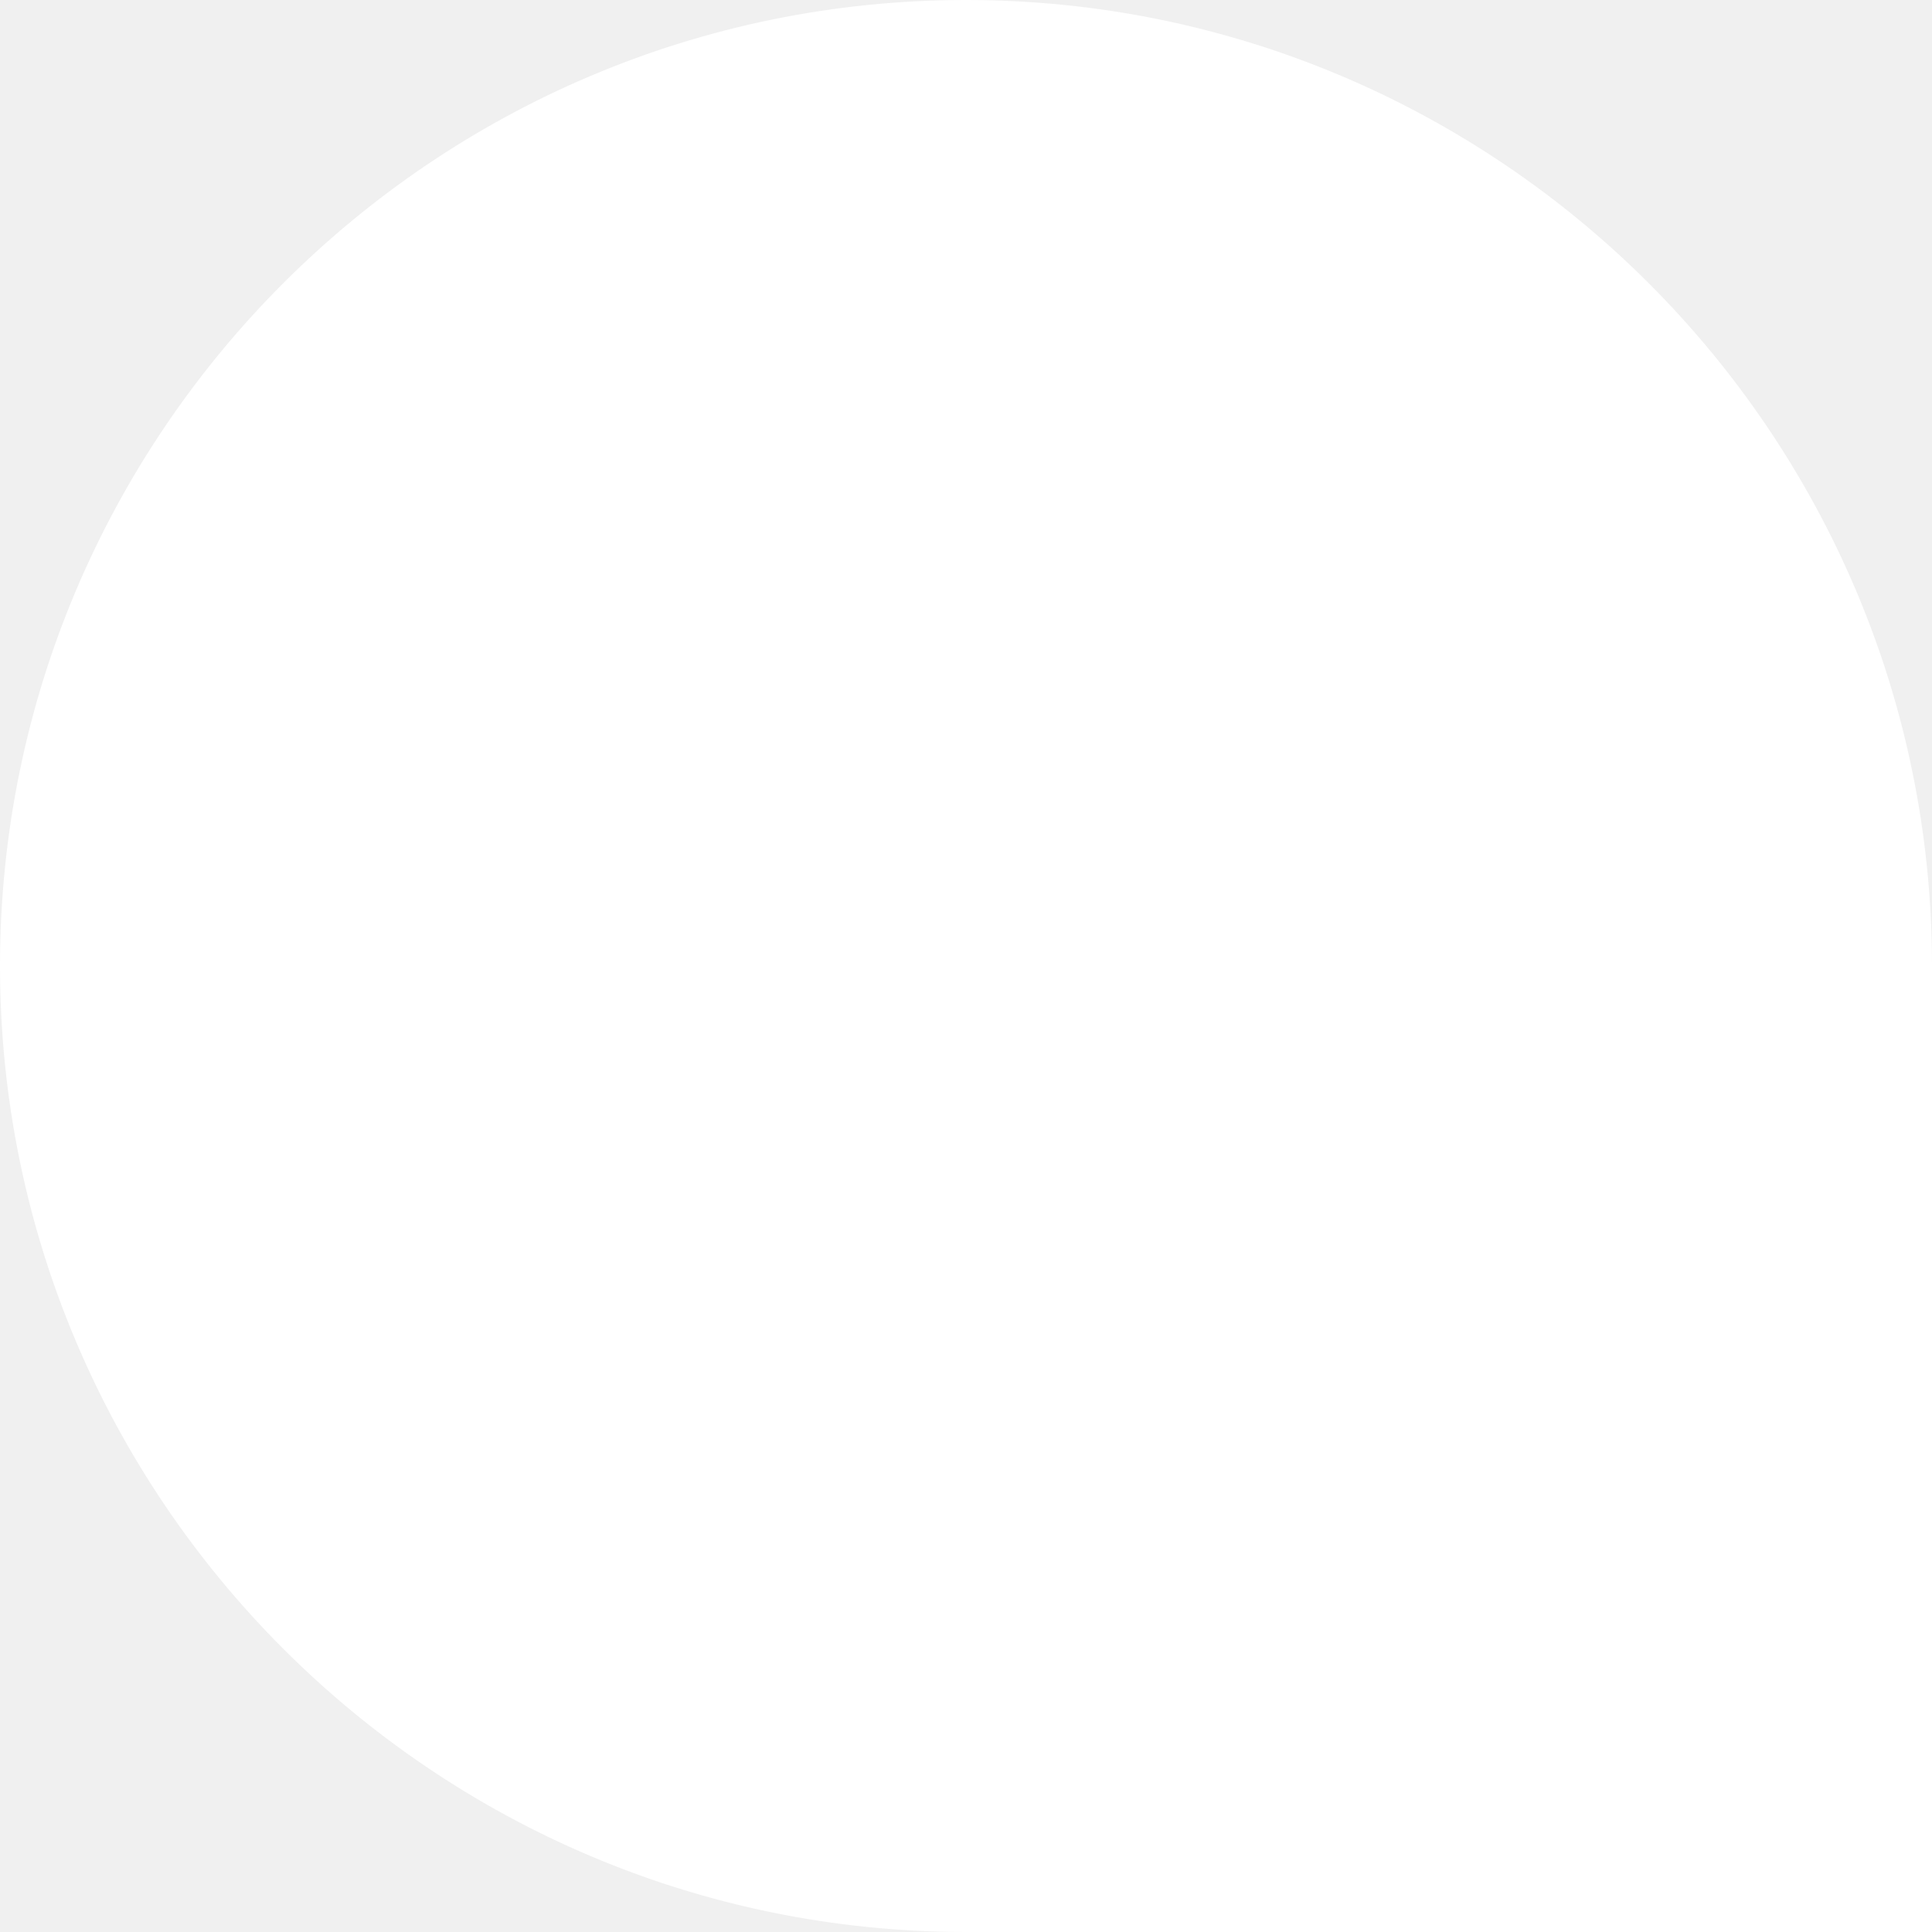
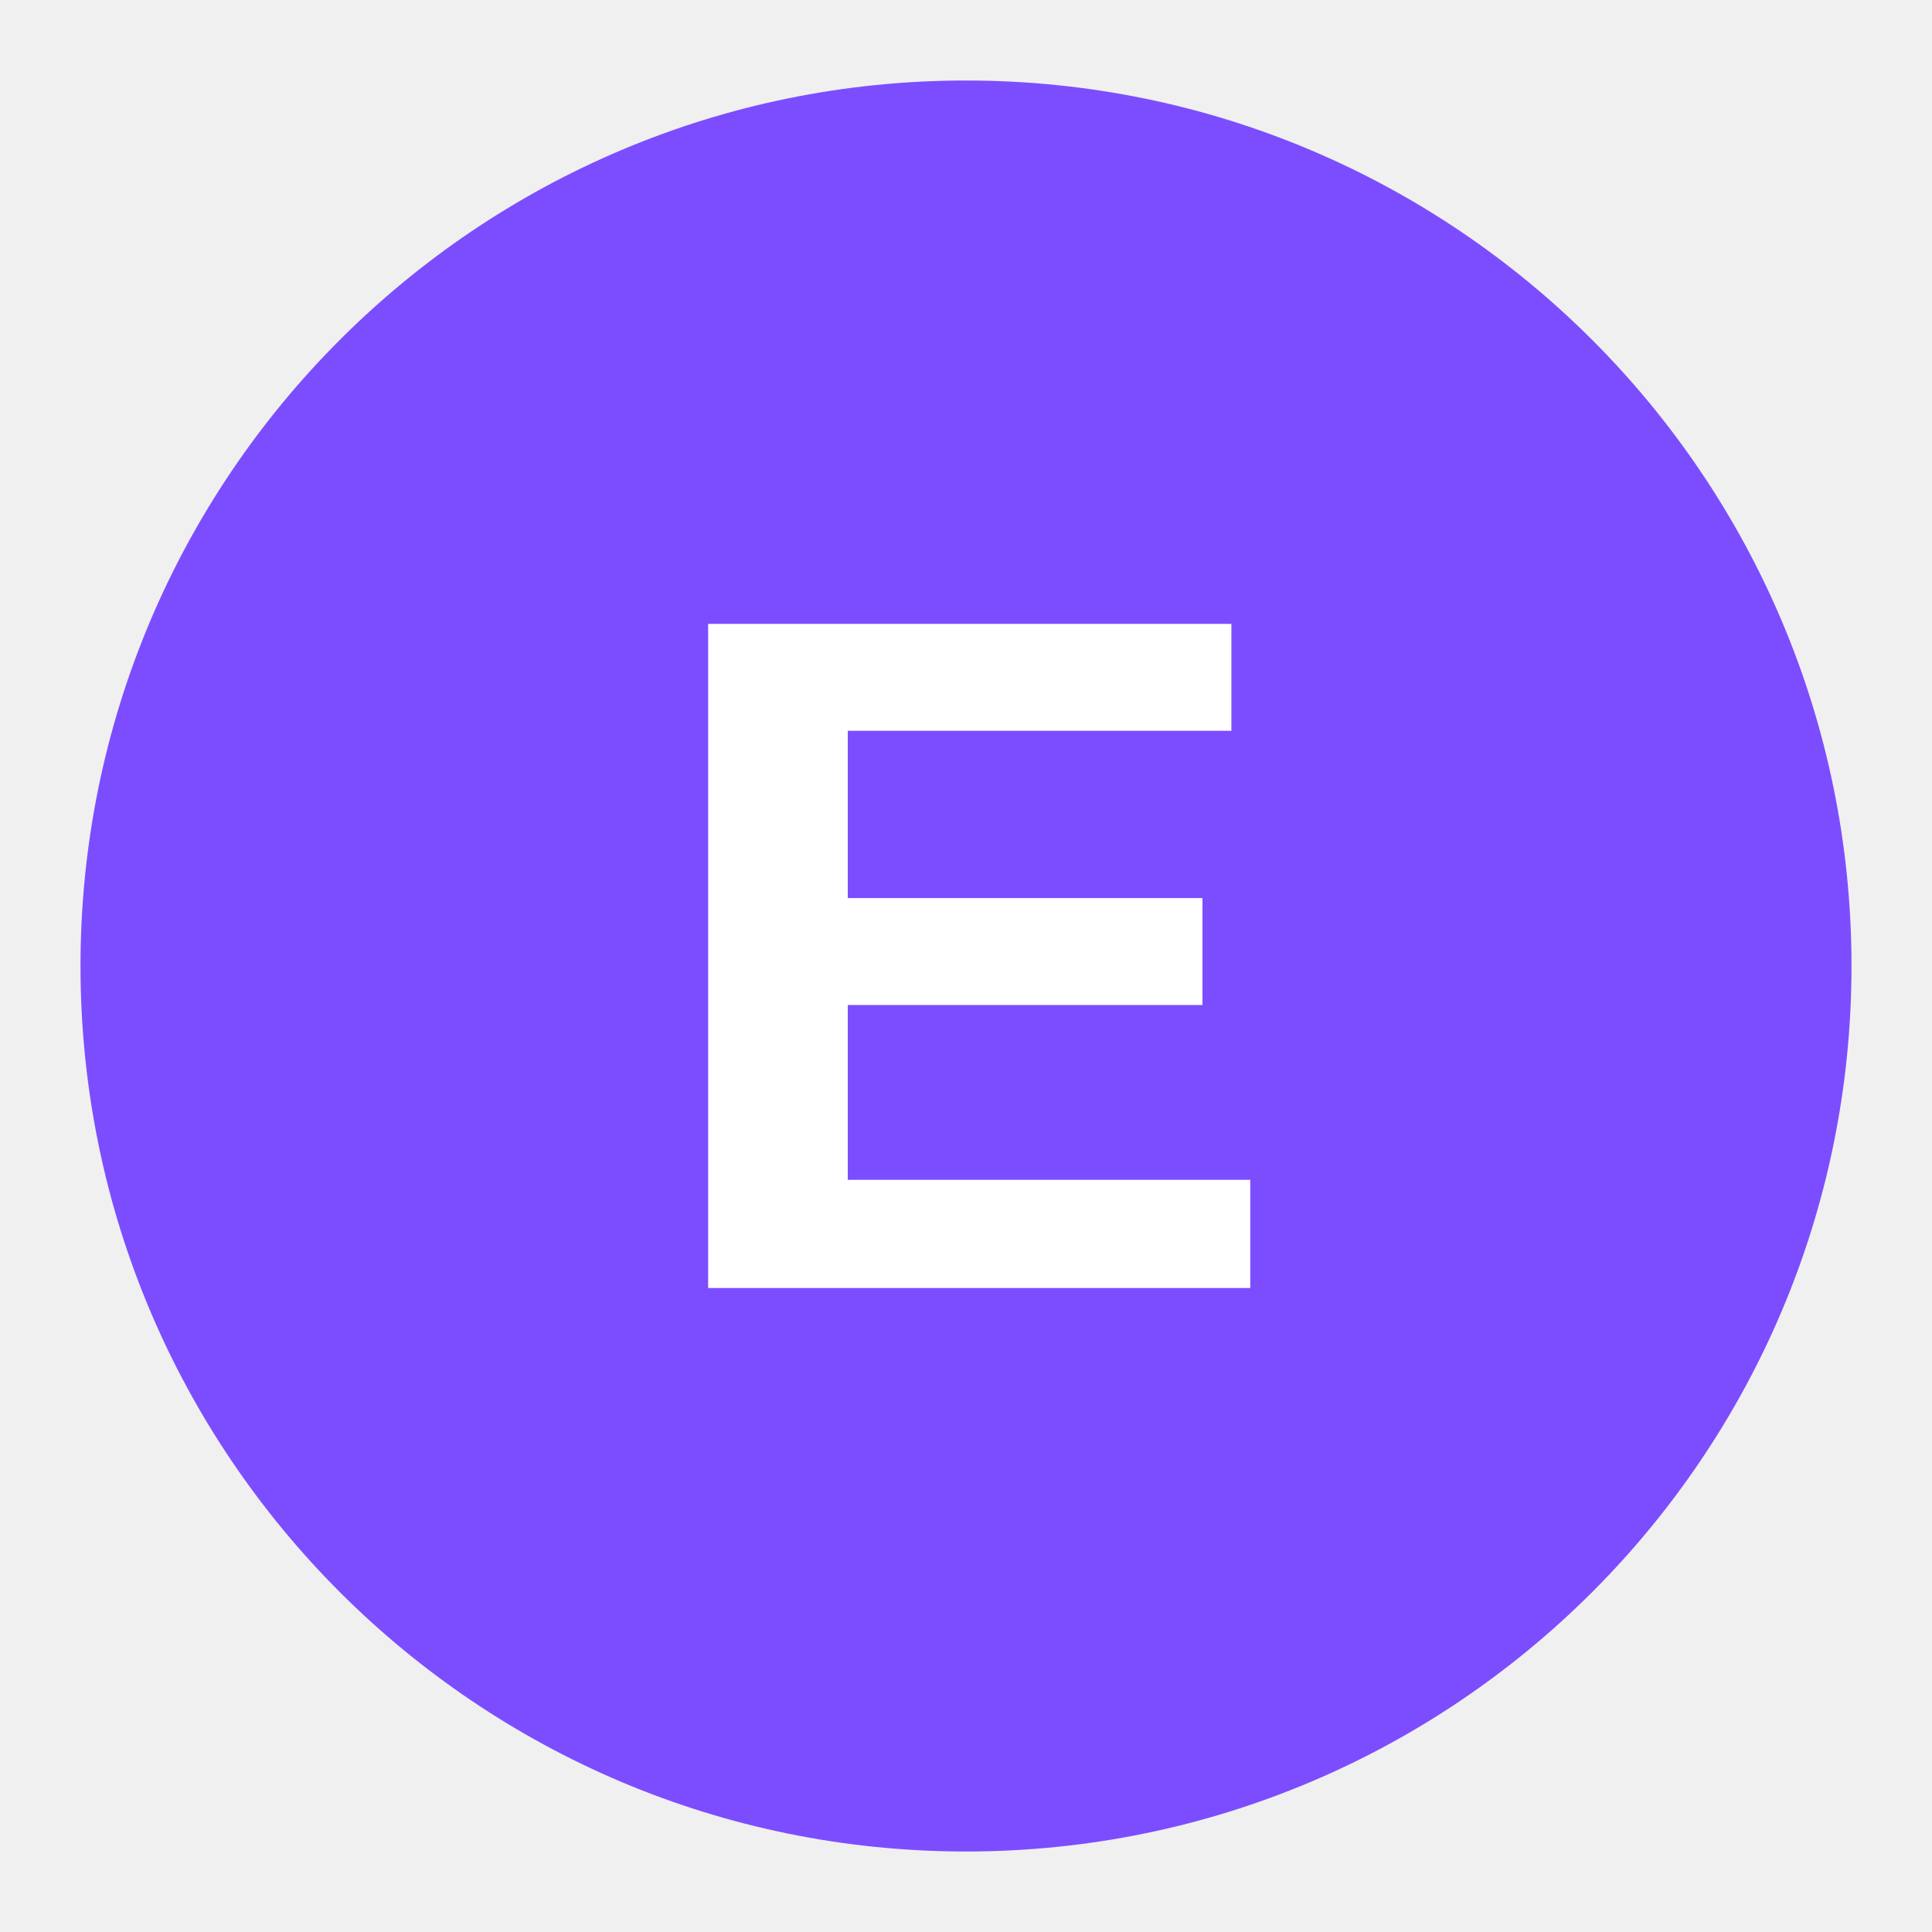
- <svg xmlns="http://www.w3.org/2000/svg" width="66" height="66" viewBox="0 0 66 66" fill="none">
-   <path d="M63 63H32.998C16.459 63 3 49.54 3 32.997C3 16.46 16.459 3 32.998 3C49.541 3 63 16.46 63 32.997V63Z" fill="white" stroke="white" stroke-width="6" />
+ <svg xmlns="http://www.w3.org/2000/svg" viewBox="0 0 24 24" width="24" height="24">
+   <circle cx="12" cy="12" r="11" fill="#7C4DFF" />
+   <text x="12" y="16" font-family="Arial, sans-serif" font-size="12" font-weight="bold" fill="white" text-anchor="middle">E</text>
</svg>
